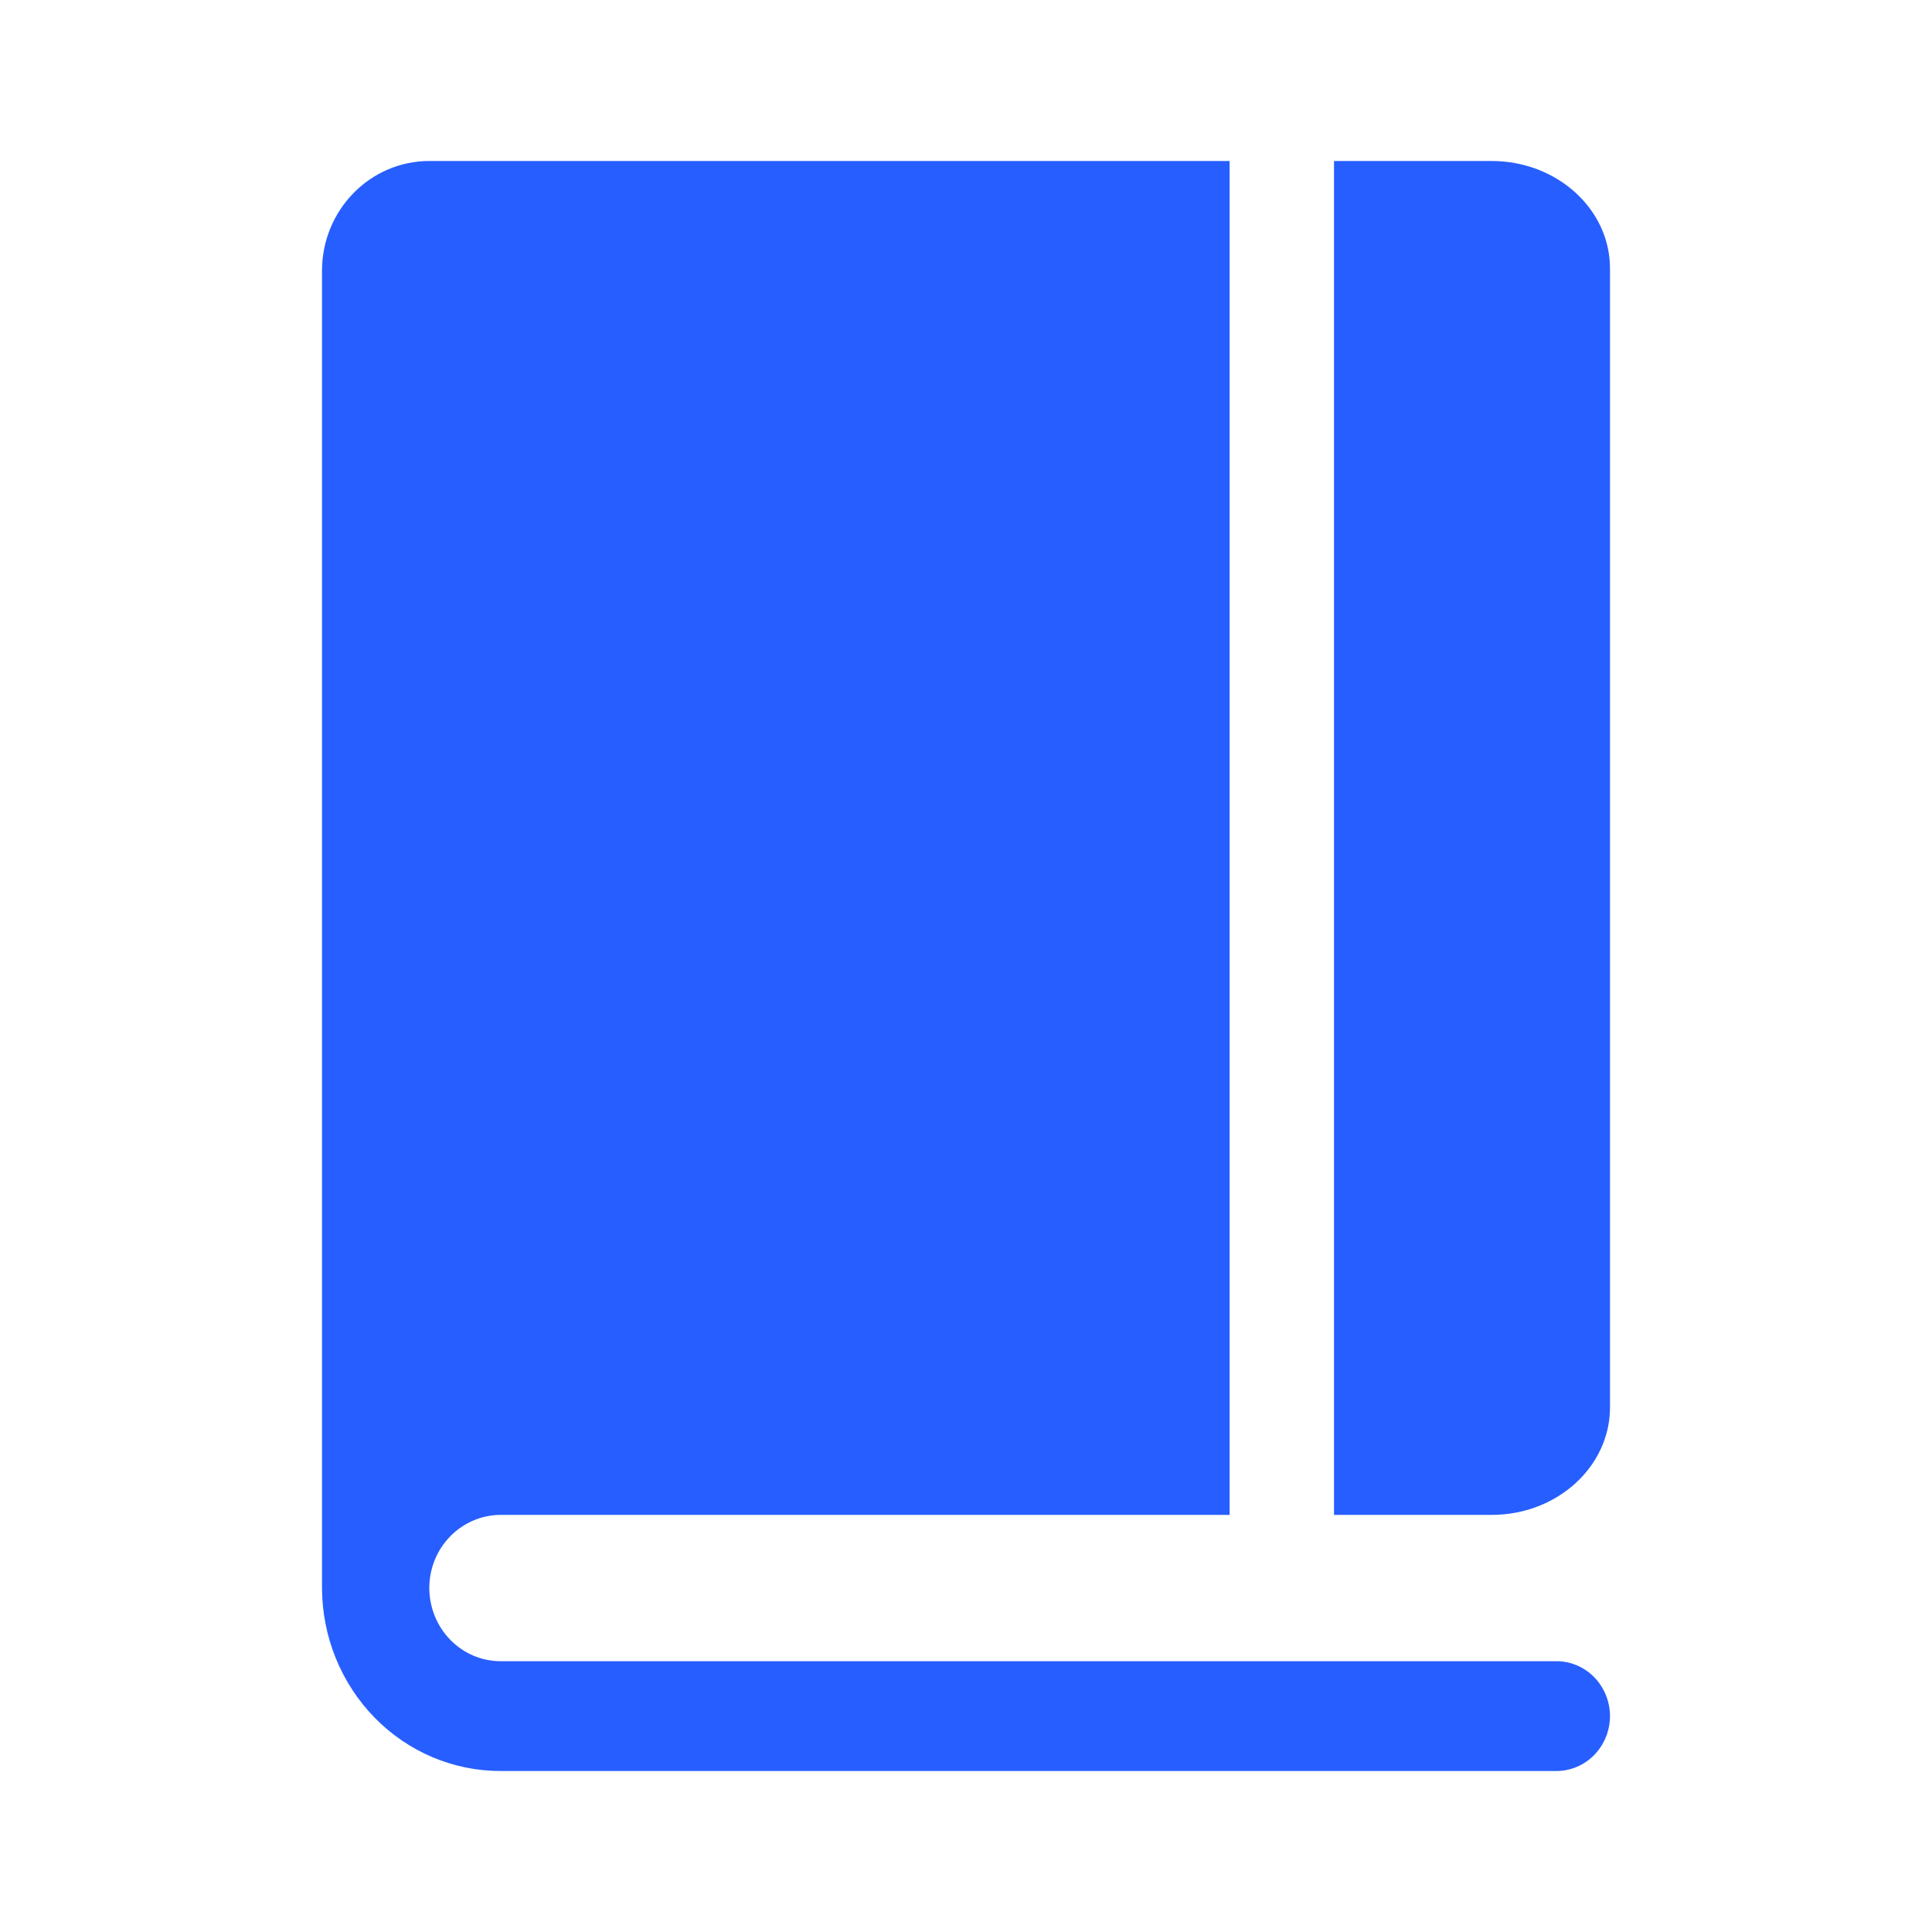
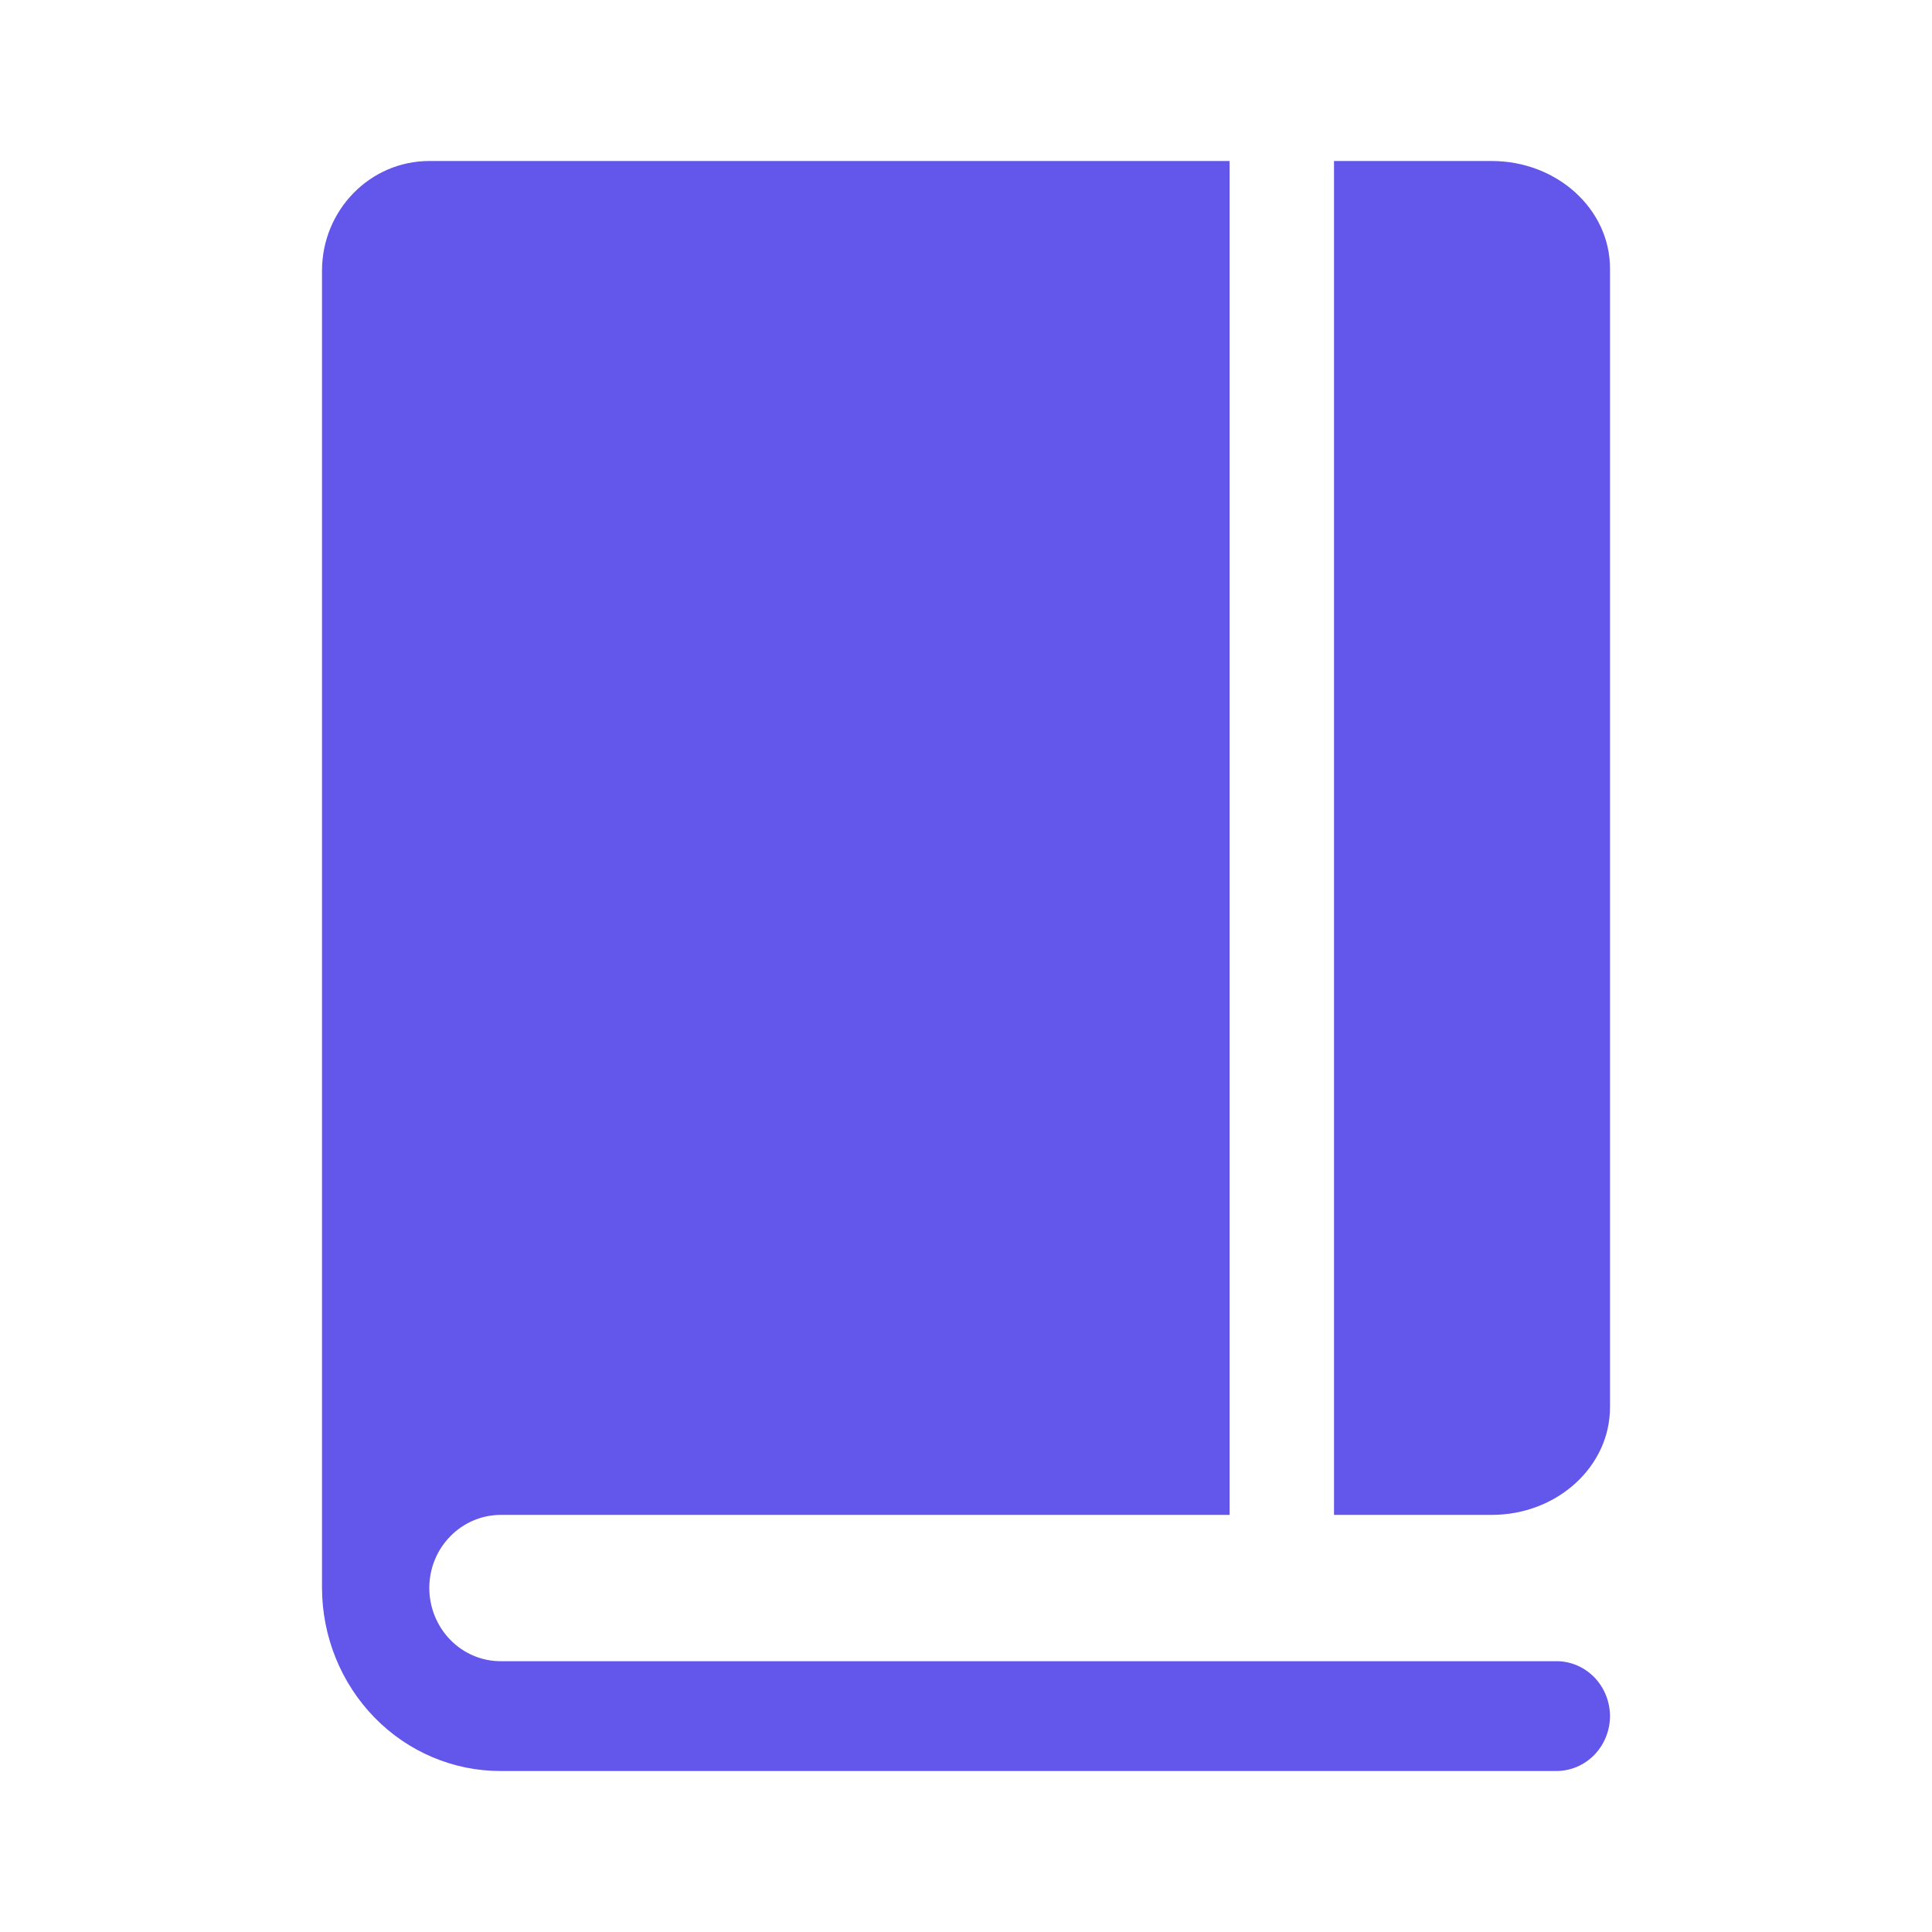
<svg xmlns="http://www.w3.org/2000/svg" fill="none" version="1.1" width="48" height="48" viewBox="0 0 48 48">
  <g>
    <g />
    <g>
-       <path d="M11.189,40.742C11.523,41.084,11.975,41.274,12.445,41.272L38.666,41.272C39.019,41.27,39.358,41.414,39.608,41.67C39.858,41.926,39.999,42.274,40,42.637C39.999,43,39.857,43.347,39.607,43.603C39.357,43.858,39.018,44.001,38.666,44L12.445,44C11.27,44.004,10.141,43.527,9.308,42.675C8.474,41.822,8.003,40.663,8,39.453L8,6.728C8,5.221,9.194,4,10.666,4L30.549,4L30.549,37.637L12.445,37.637C11.463,37.637,10.666,38.45,10.666,39.453C10.667,39.938,10.855,40.401,11.189,40.742ZM33.143,4L37.06,4C38.684,4,40,5.197,40,6.669L40,34.965C40,36.44,38.684,37.637,37.06,37.637L33.143,37.637L33.143,4Z" fill-rule="evenodd" fill="#275EFF" fill-opacity="1" />
+       <path d="M11.189,40.742C11.523,41.084,11.975,41.274,12.445,41.272L38.666,41.272C39.019,41.27,39.358,41.414,39.608,41.67C39.858,41.926,39.999,42.274,40,42.637C39.999,43,39.857,43.347,39.607,43.603C39.357,43.858,39.018,44.001,38.666,44L12.445,44C11.27,44.004,10.141,43.527,9.308,42.675C8.474,41.822,8.003,40.663,8,39.453L8,6.728C8,5.221,9.194,4,10.666,4L30.549,4L30.549,37.637L12.445,37.637C11.463,37.637,10.666,38.45,10.666,39.453C10.667,39.938,10.855,40.401,11.189,40.742ZM33.143,4L37.06,4C38.684,4,40,5.197,40,6.669L40,34.965C40,36.44,38.684,37.637,37.06,37.637L33.143,37.637L33.143,4Z" fill-rule="evenodd" fill="#6356EA" fill-opacity="1" />
    </g>
  </g>
</svg>
